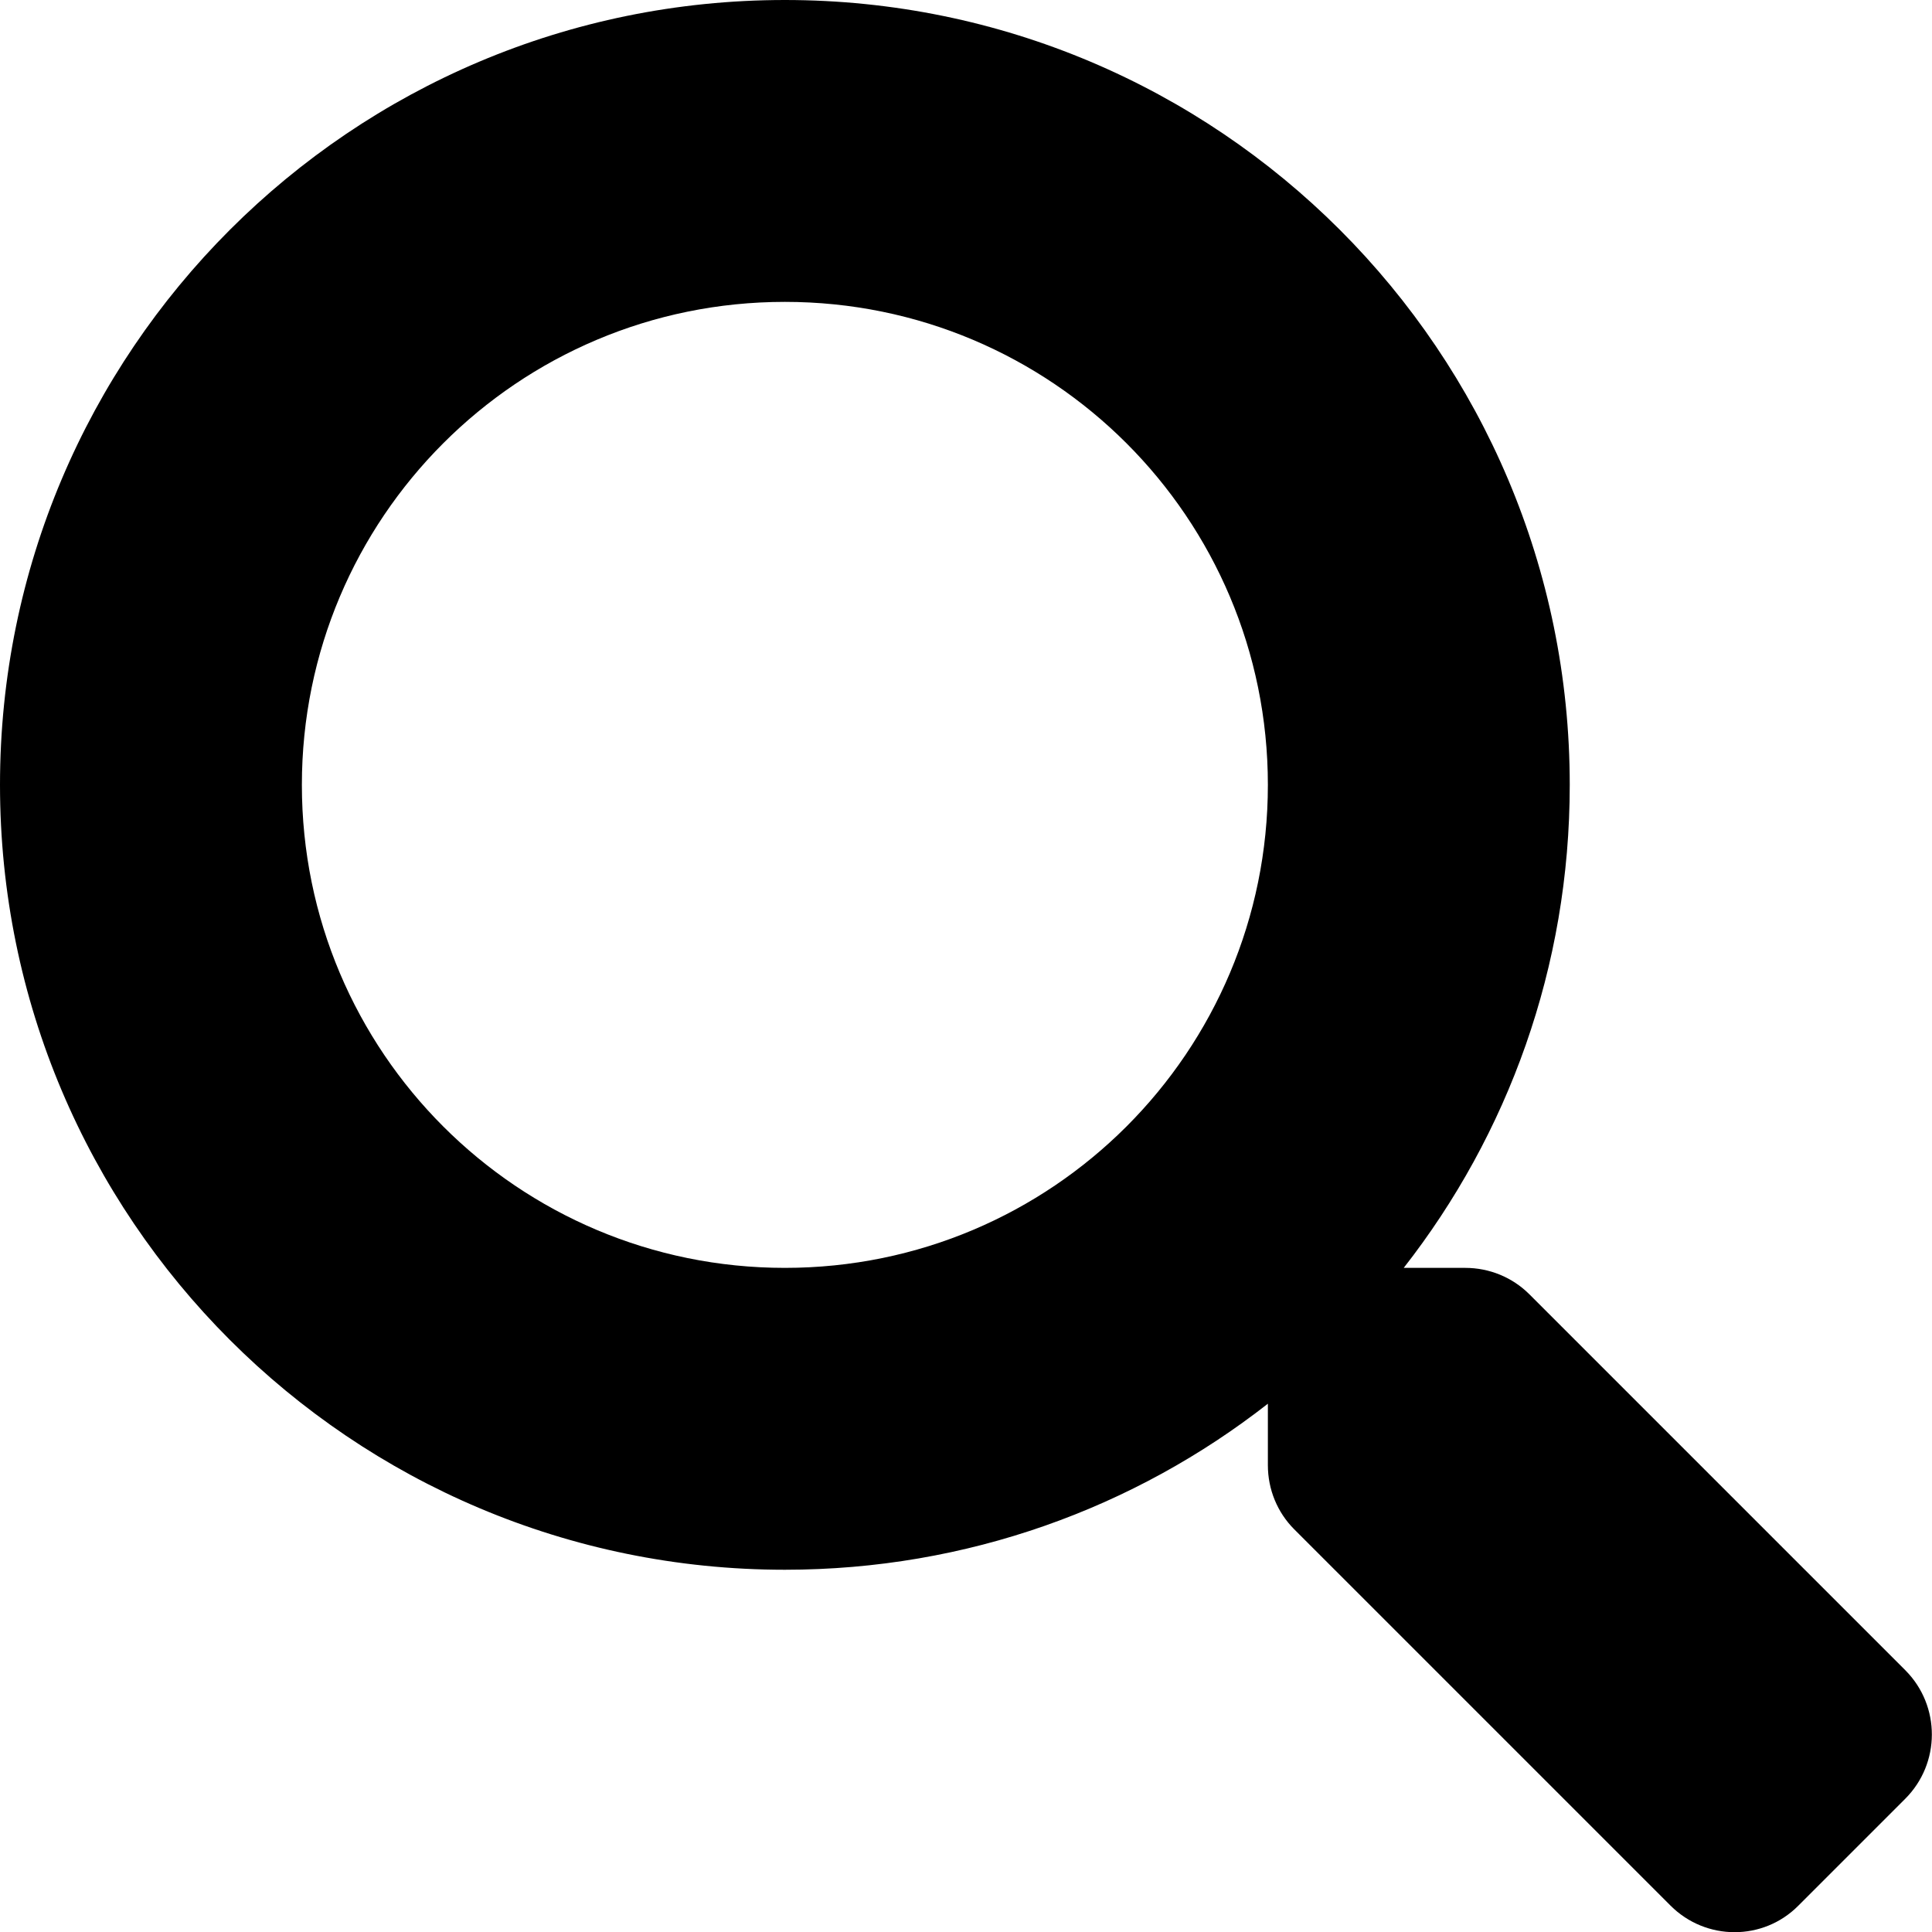
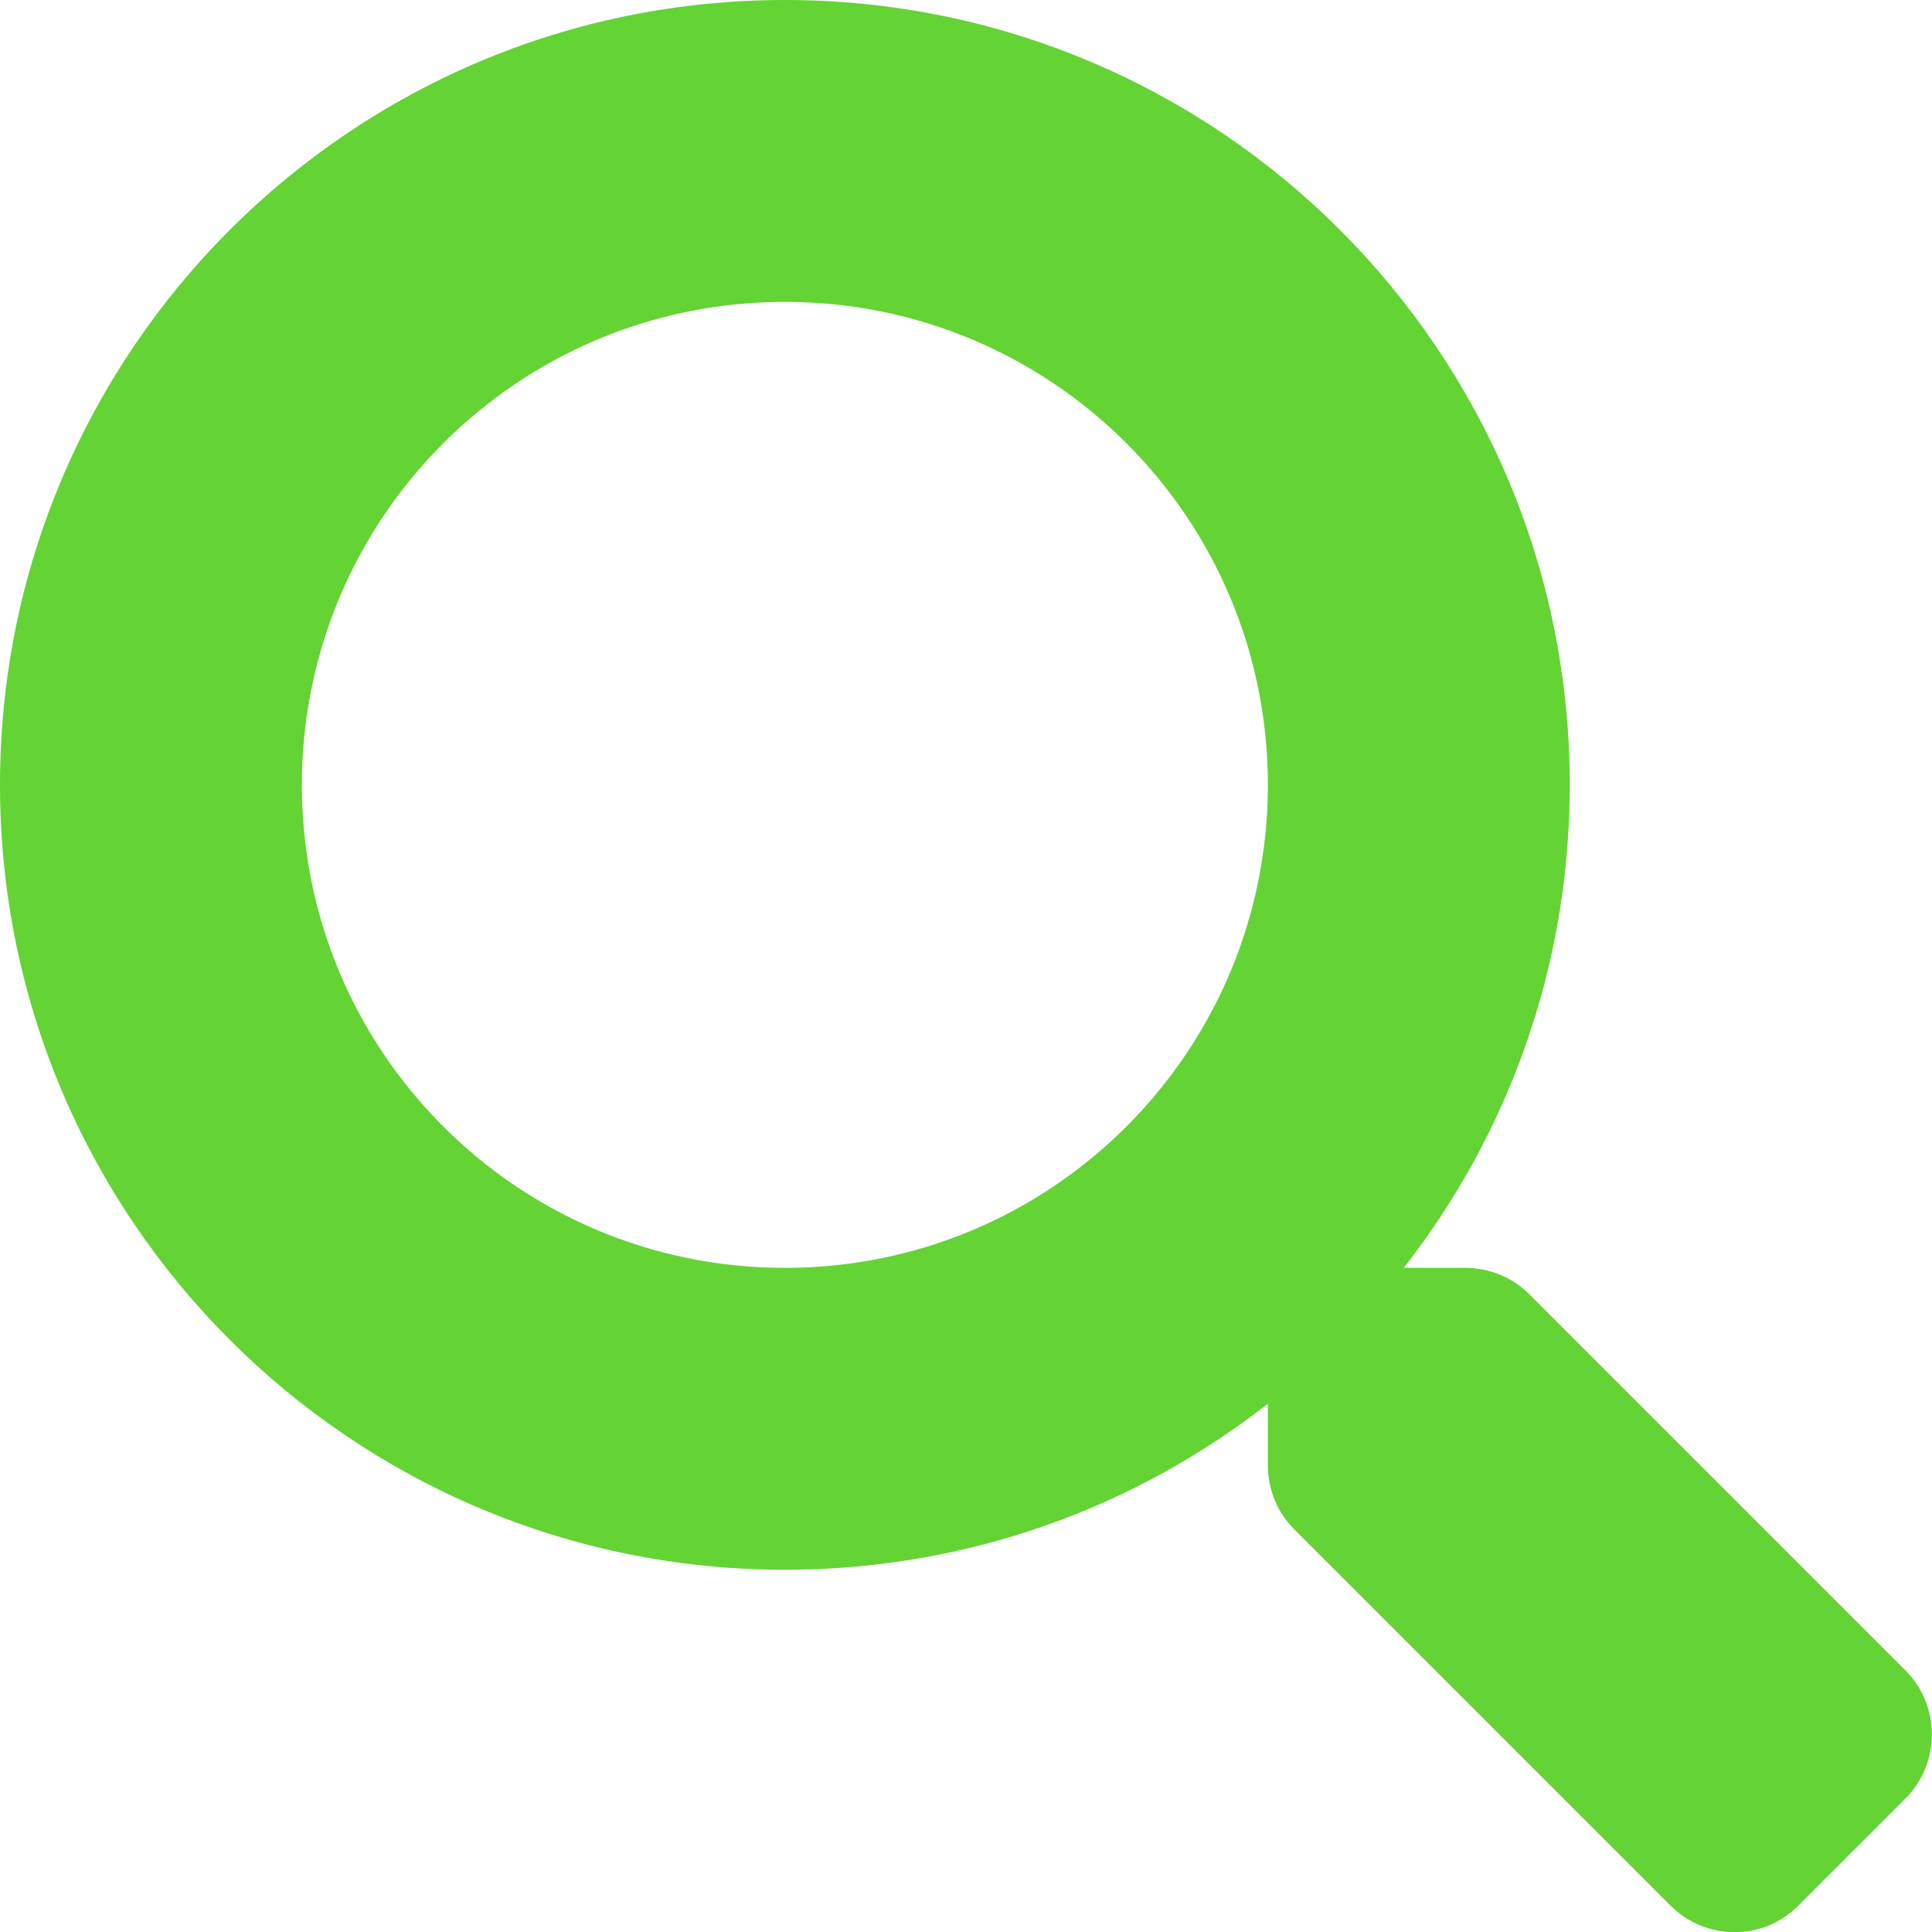
<svg xmlns="http://www.w3.org/2000/svg" aria-hidden="true" focusable="false" data-prefix="fas" data-icon="search" class="svg-inline--fa fa-search fa-w-16" role="img" viewBox="0 0 512 512">
-   <path fill="currentColor" d="M505 442.7L405.3 343c-4.5-4.5-10.6-7-17-7H372c27.6-35.3 44-79.7 44-128C416 93.1 322.9 0 208 0S0 93.1 0 208s93.1 208 208 208c48.3 0 92.7-16.4 128-44v16.3c0 6.4 2.5 12.5 7 17l99.7 99.7c9.4 9.4 24.6 9.4 33.9 0l28.3-28.3c9.4-9.4 9.4-24.6.1-34zM208 336c-70.7 0-128-57.2-128-128 0-70.7 57.2-128 128-128 70.7 0 128 57.2 128 128 0 70.7-57.2 128-128 128z" />
+   <path fill="#64d334" d="M505 442.7L405.3 343c-4.5-4.5-10.6-7-17-7H372c27.6-35.3 44-79.7 44-128C416 93.1 322.9 0 208 0S0 93.1 0 208s93.1 208 208 208c48.3 0 92.7-16.4 128-44v16.3c0 6.4 2.5 12.5 7 17l99.7 99.7c9.4 9.4 24.6 9.4 33.9 0l28.3-28.3c9.4-9.4 9.4-24.6.1-34zM208 336c-70.7 0-128-57.2-128-128 0-70.7 57.2-128 128-128 70.7 0 128 57.2 128 128 0 70.7-57.2 128-128 128z" />
</svg>
